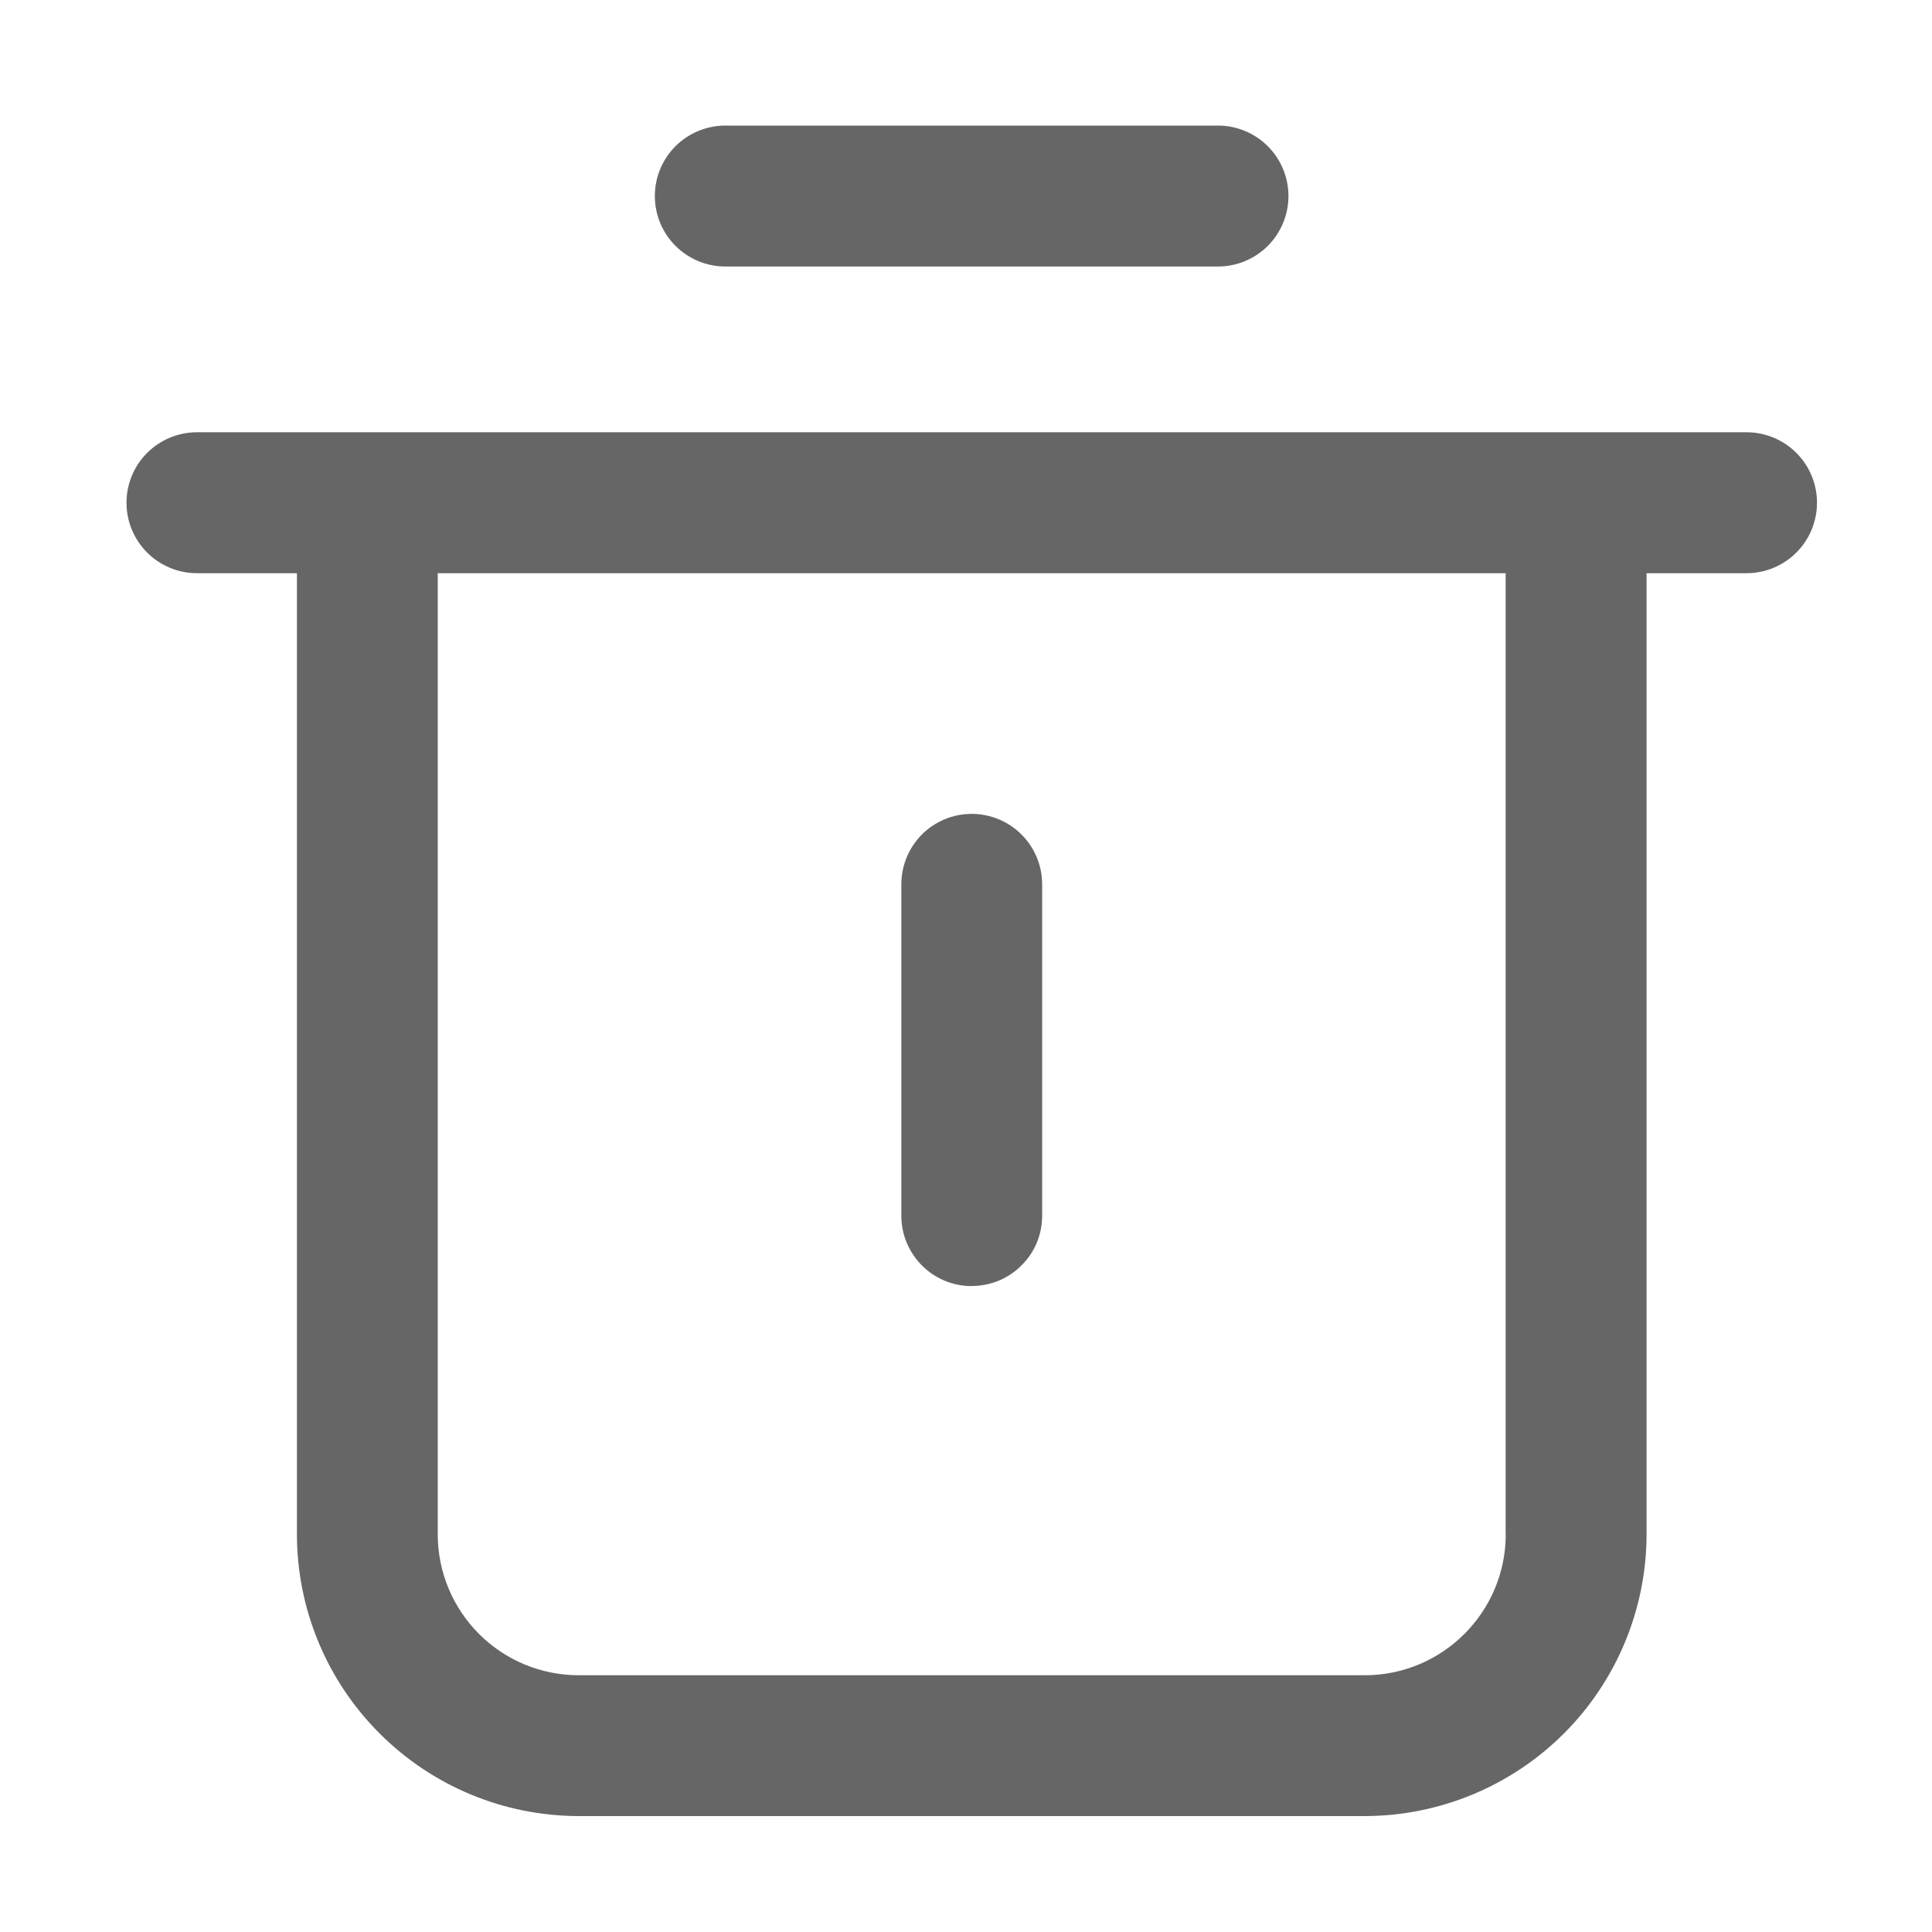
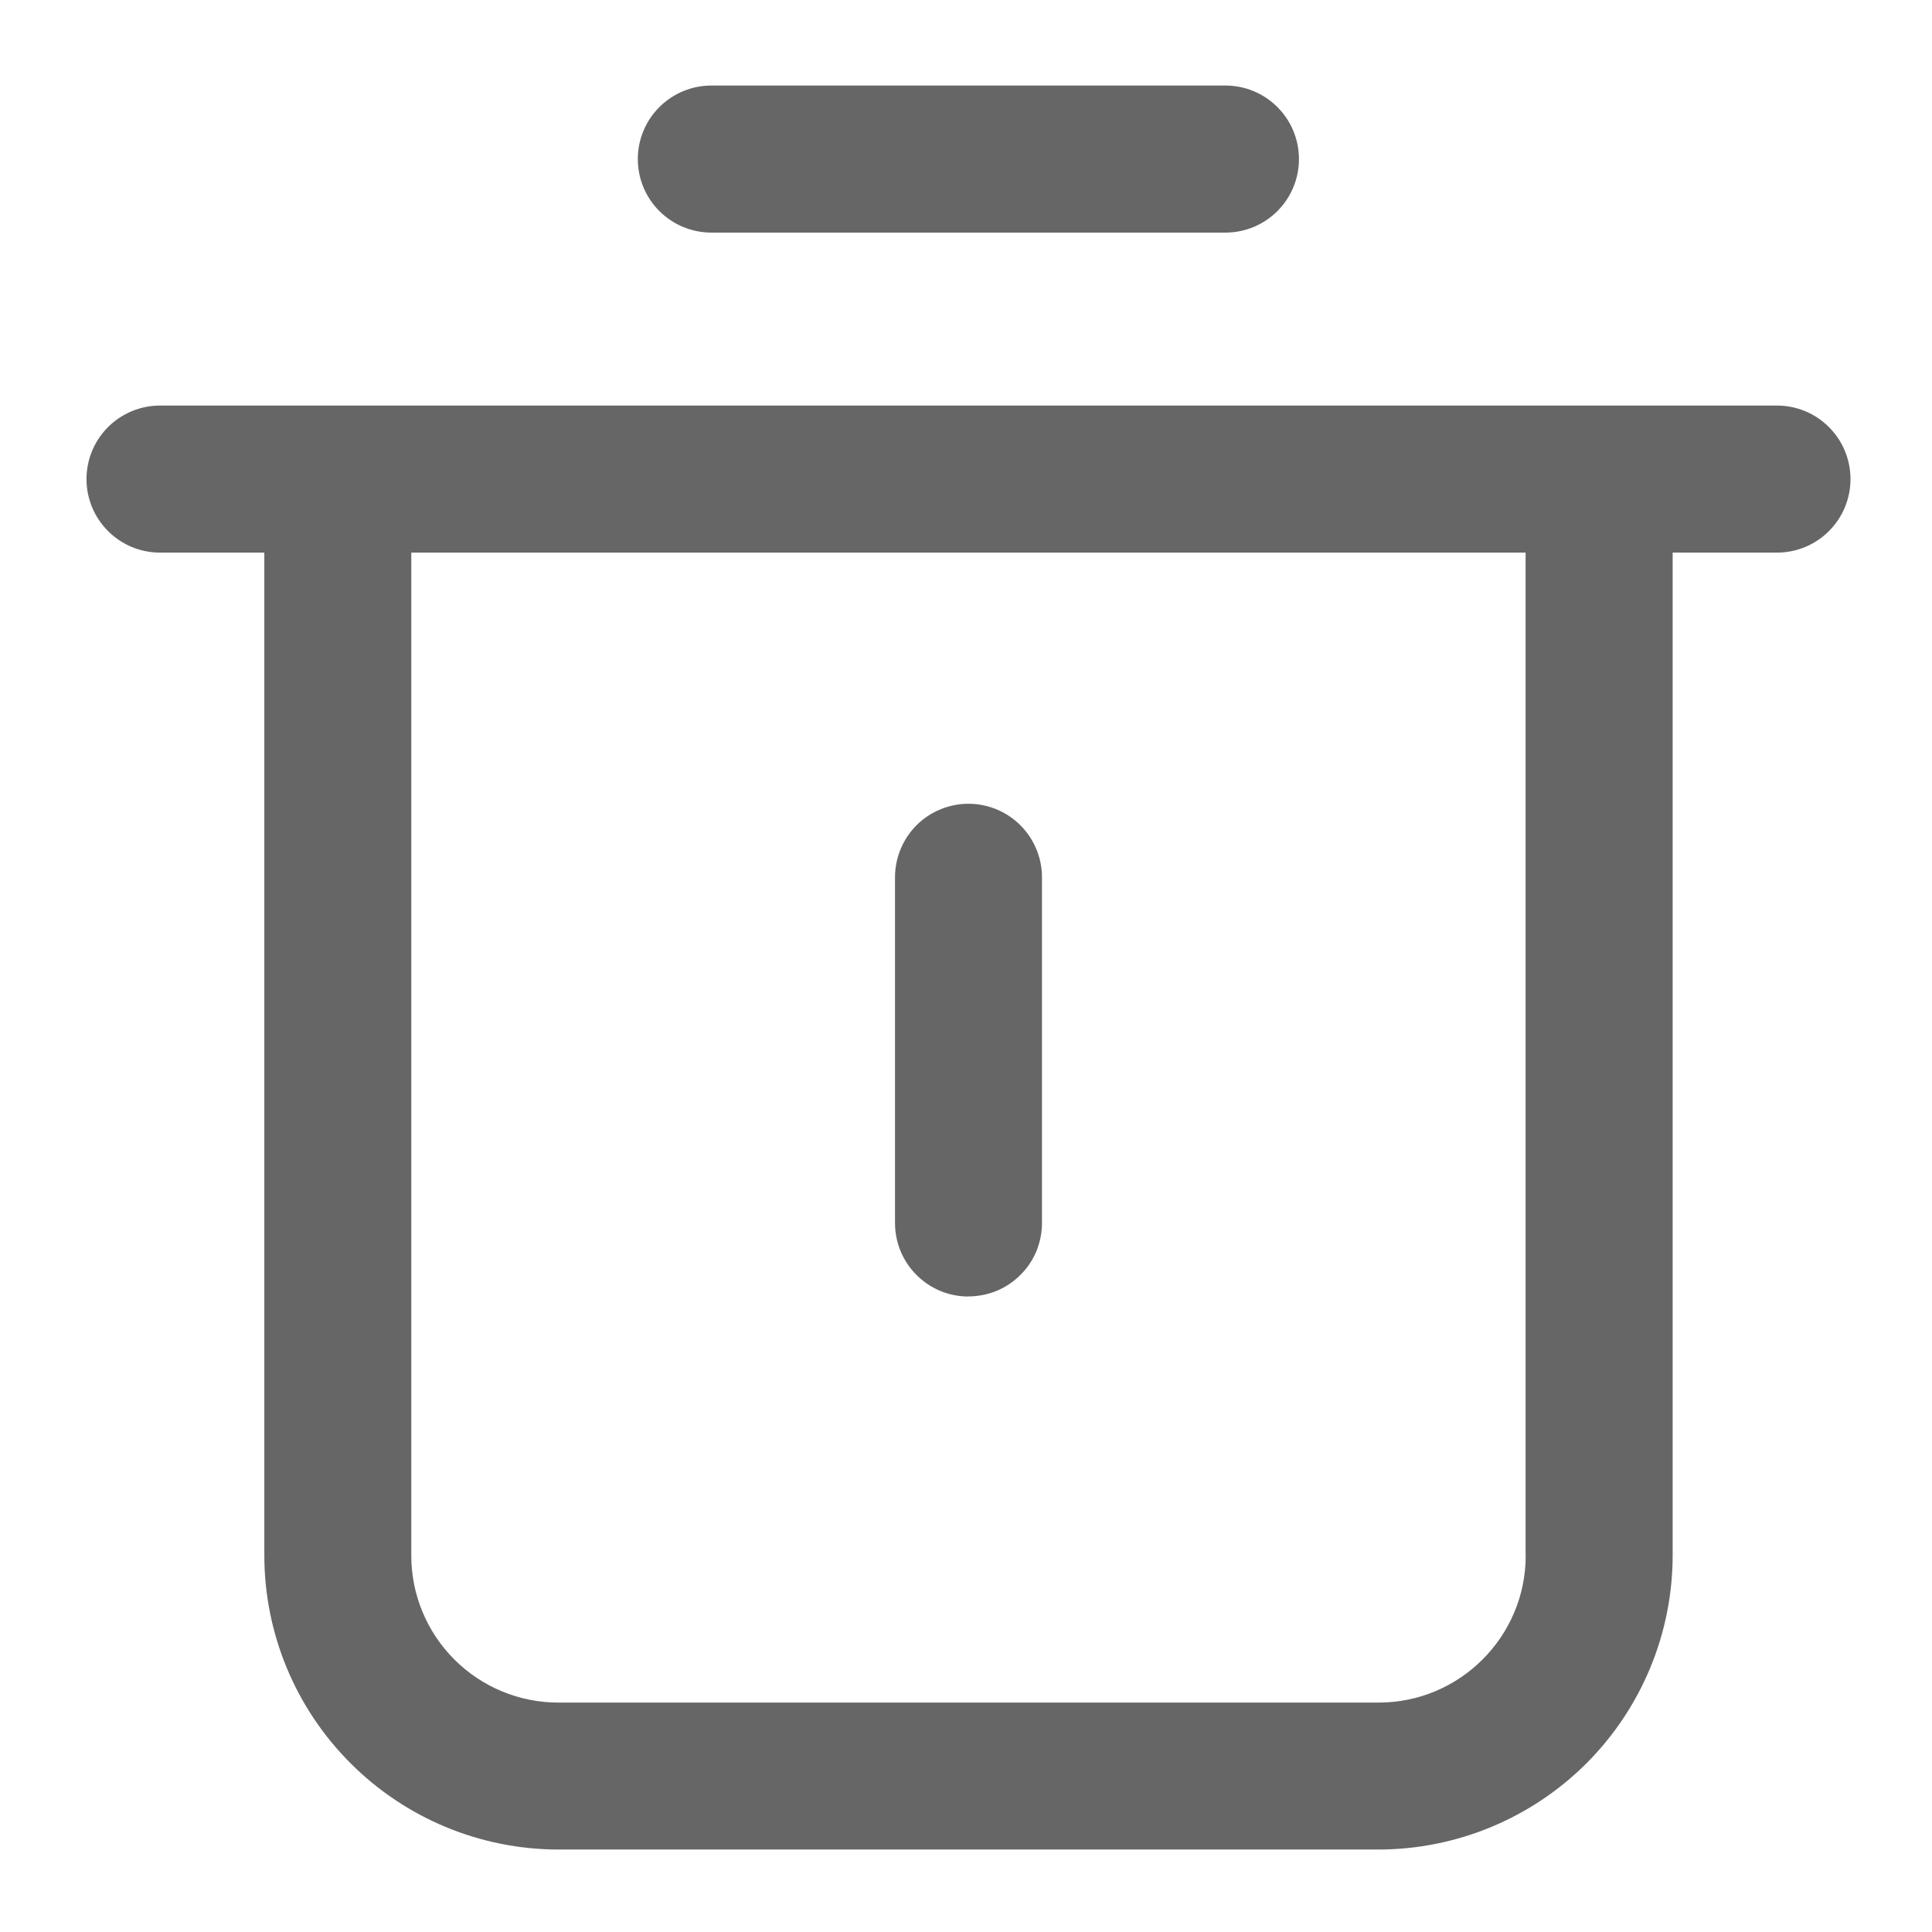
<svg xmlns="http://www.w3.org/2000/svg" viewBox="0 0 24 24" fill="none">
-   <g transform="matrix(1.263158 0 0 1.263158 0 0)">
-     <g id="Frame">
-       <path id="Vector" d="M17.176 4.251H1.937C1.753 4.251 1.577 4.324 1.447 4.454C1.317 4.584 1.244 4.76 1.244 4.944C1.244 5.128 1.317 5.304 1.447 5.434C1.577 5.564 1.753 5.637 1.937 5.637H2.92V15.09C2.921 15.824 3.213 16.528 3.733 17.047C4.252 17.567 4.956 17.859 5.691 17.86H13.421C14.156 17.859 14.86 17.567 15.38 17.048C15.899 16.529 16.192 15.824 16.193 15.09V5.637H17.176C17.36 5.637 17.536 5.564 17.666 5.434C17.796 5.304 17.869 5.128 17.869 4.944C17.869 4.76 17.796 4.584 17.666 4.454C17.536 4.324 17.36 4.251 17.176 4.251ZM14.808 15.09C14.808 15.853 14.186 16.475 13.422 16.475H5.691C5.323 16.475 4.971 16.329 4.711 16.069C4.451 15.809 4.305 15.457 4.305 15.09V5.637H14.807V15.09H14.808ZM7.133 2.621H11.978C12.162 2.621 12.338 2.548 12.468 2.418C12.598 2.288 12.671 2.112 12.671 1.928C12.671 1.744 12.598 1.568 12.468 1.438C12.338 1.308 12.162 1.235 11.978 1.235H7.133C6.95 1.235 6.773 1.308 6.643 1.438C6.513 1.568 6.44 1.744 6.44 1.928C6.44 2.112 6.513 2.288 6.643 2.418C6.773 2.548 6.95 2.621 7.133 2.621Z" fill="#666666" />
-       <path id="Vector_2" d="M9.556 12.647C9.647 12.647 9.737 12.629 9.821 12.595C9.905 12.56 9.982 12.509 10.046 12.444C10.111 12.38 10.162 12.304 10.197 12.22C10.231 12.136 10.249 12.046 10.249 11.955V8.697C10.249 8.513 10.176 8.337 10.046 8.207C9.916 8.077 9.74 8.004 9.556 8.004C9.373 8.004 9.196 8.077 9.066 8.207C8.937 8.337 8.864 8.513 8.864 8.697V11.955C8.864 12.337 9.173 12.648 9.556 12.648V12.647Z" fill="#666666" />
+   <g transform="matrix(1.043478 0 0 1.043478 -0.565217 -0.565217)">
+     <g transform="matrix(1.263158 0 0 1.263158 0 0)">
+       <g id="Frame">
+         <path id="Vector" d="M17.176 4.251H1.937C1.753 4.251 1.577 4.324 1.447 4.454C1.317 4.584 1.244 4.76 1.244 4.944C1.244 5.128 1.317 5.304 1.447 5.434C1.577 5.564 1.753 5.637 1.937 5.637H2.92V15.09C2.921 15.824 3.213 16.528 3.733 17.047C4.252 17.567 4.956 17.859 5.691 17.86H13.421C14.156 17.859 14.86 17.567 15.38 17.048C15.899 16.529 16.192 15.824 16.193 15.09V5.637H17.176C17.36 5.637 17.536 5.564 17.666 5.434C17.796 5.304 17.869 5.128 17.869 4.944C17.869 4.76 17.796 4.584 17.666 4.454C17.536 4.324 17.36 4.251 17.176 4.251ZM14.808 15.09C14.808 15.853 14.186 16.475 13.422 16.475H5.691C5.323 16.475 4.971 16.329 4.711 16.069C4.451 15.809 4.305 15.457 4.305 15.09V5.637H14.807V15.09H14.808ZM7.133 2.621H11.978C12.162 2.621 12.338 2.548 12.468 2.418C12.598 2.288 12.671 2.112 12.671 1.928C12.671 1.744 12.598 1.568 12.468 1.438C12.338 1.308 12.162 1.235 11.978 1.235H7.133C6.95 1.235 6.773 1.308 6.643 1.438C6.513 1.568 6.44 1.744 6.44 1.928C6.44 2.112 6.513 2.288 6.643 2.418C6.773 2.548 6.95 2.621 7.133 2.621Z" fill="#666666" />
+         <path id="Vector_2" d="M9.556 12.647C9.647 12.647 9.737 12.629 9.821 12.595C9.905 12.56 9.982 12.509 10.046 12.444C10.111 12.38 10.162 12.304 10.197 12.22C10.231 12.136 10.249 12.046 10.249 11.955V8.697C10.249 8.513 10.176 8.337 10.046 8.207C9.916 8.077 9.74 8.004 9.556 8.004C9.373 8.004 9.196 8.077 9.066 8.207C8.937 8.337 8.864 8.513 8.864 8.697V11.955C8.864 12.337 9.173 12.648 9.556 12.648V12.647Z" fill="#666666" />
+       </g>
    </g>
  </g>
</svg>
